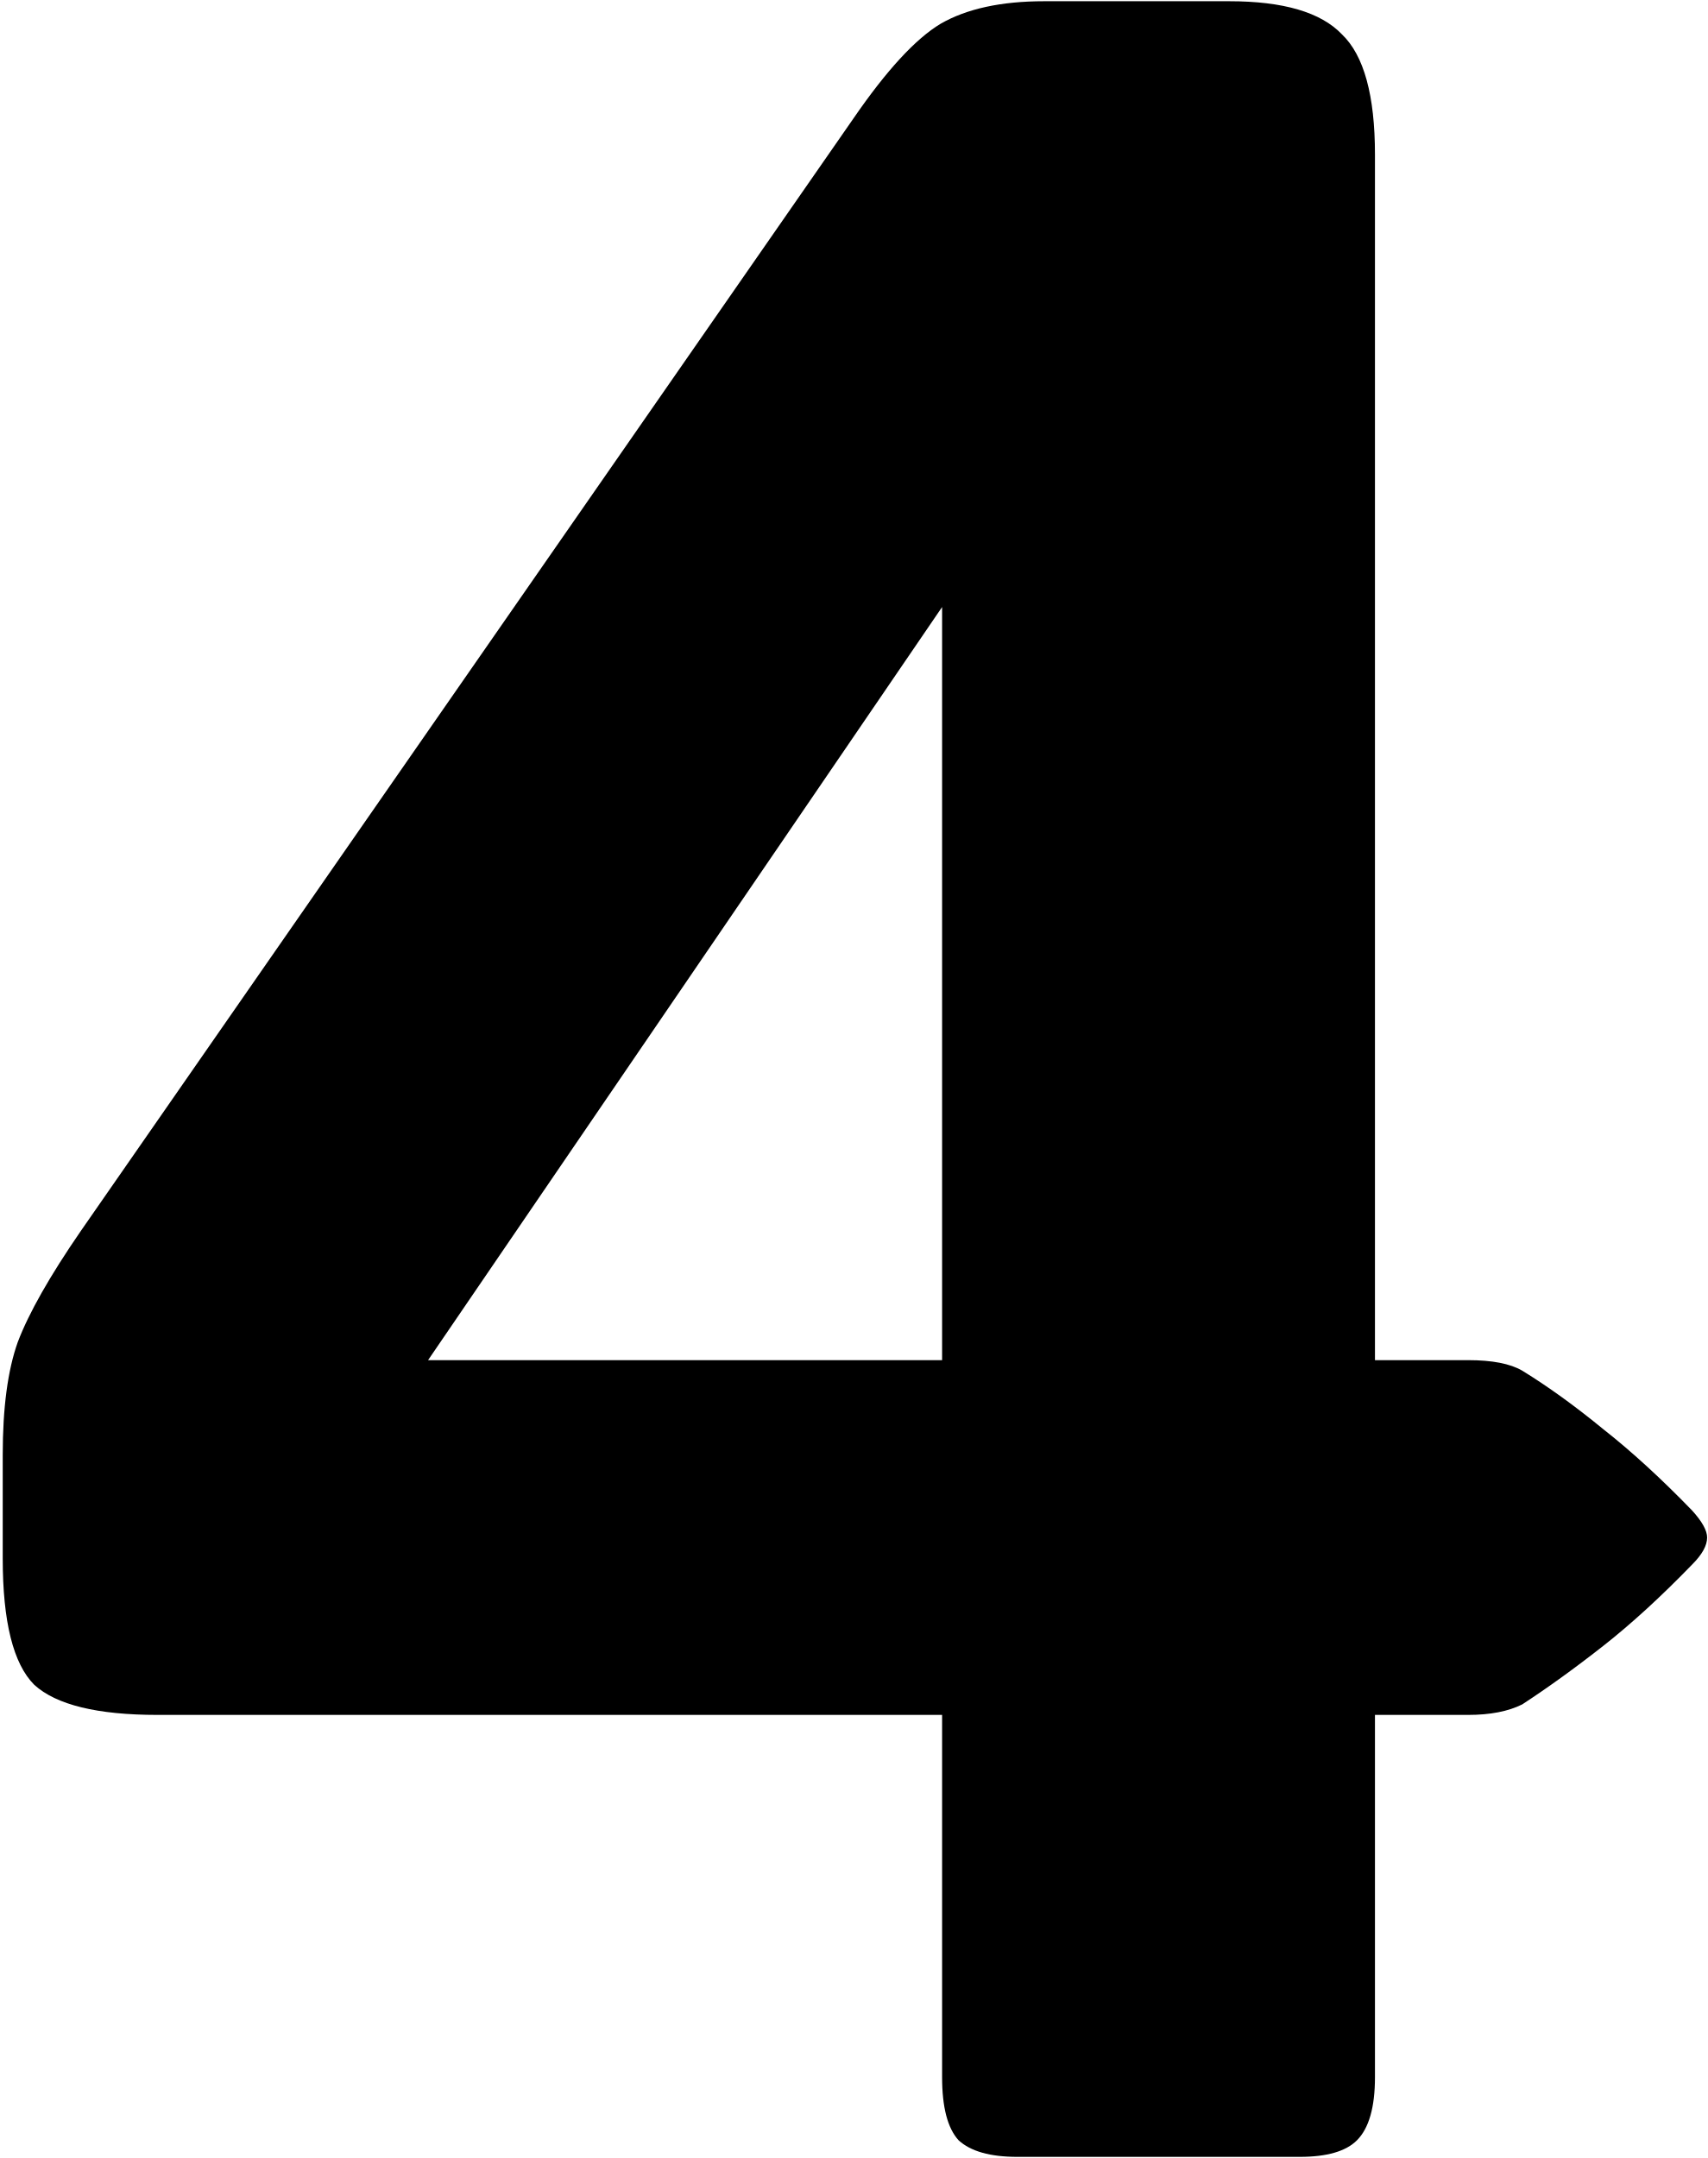
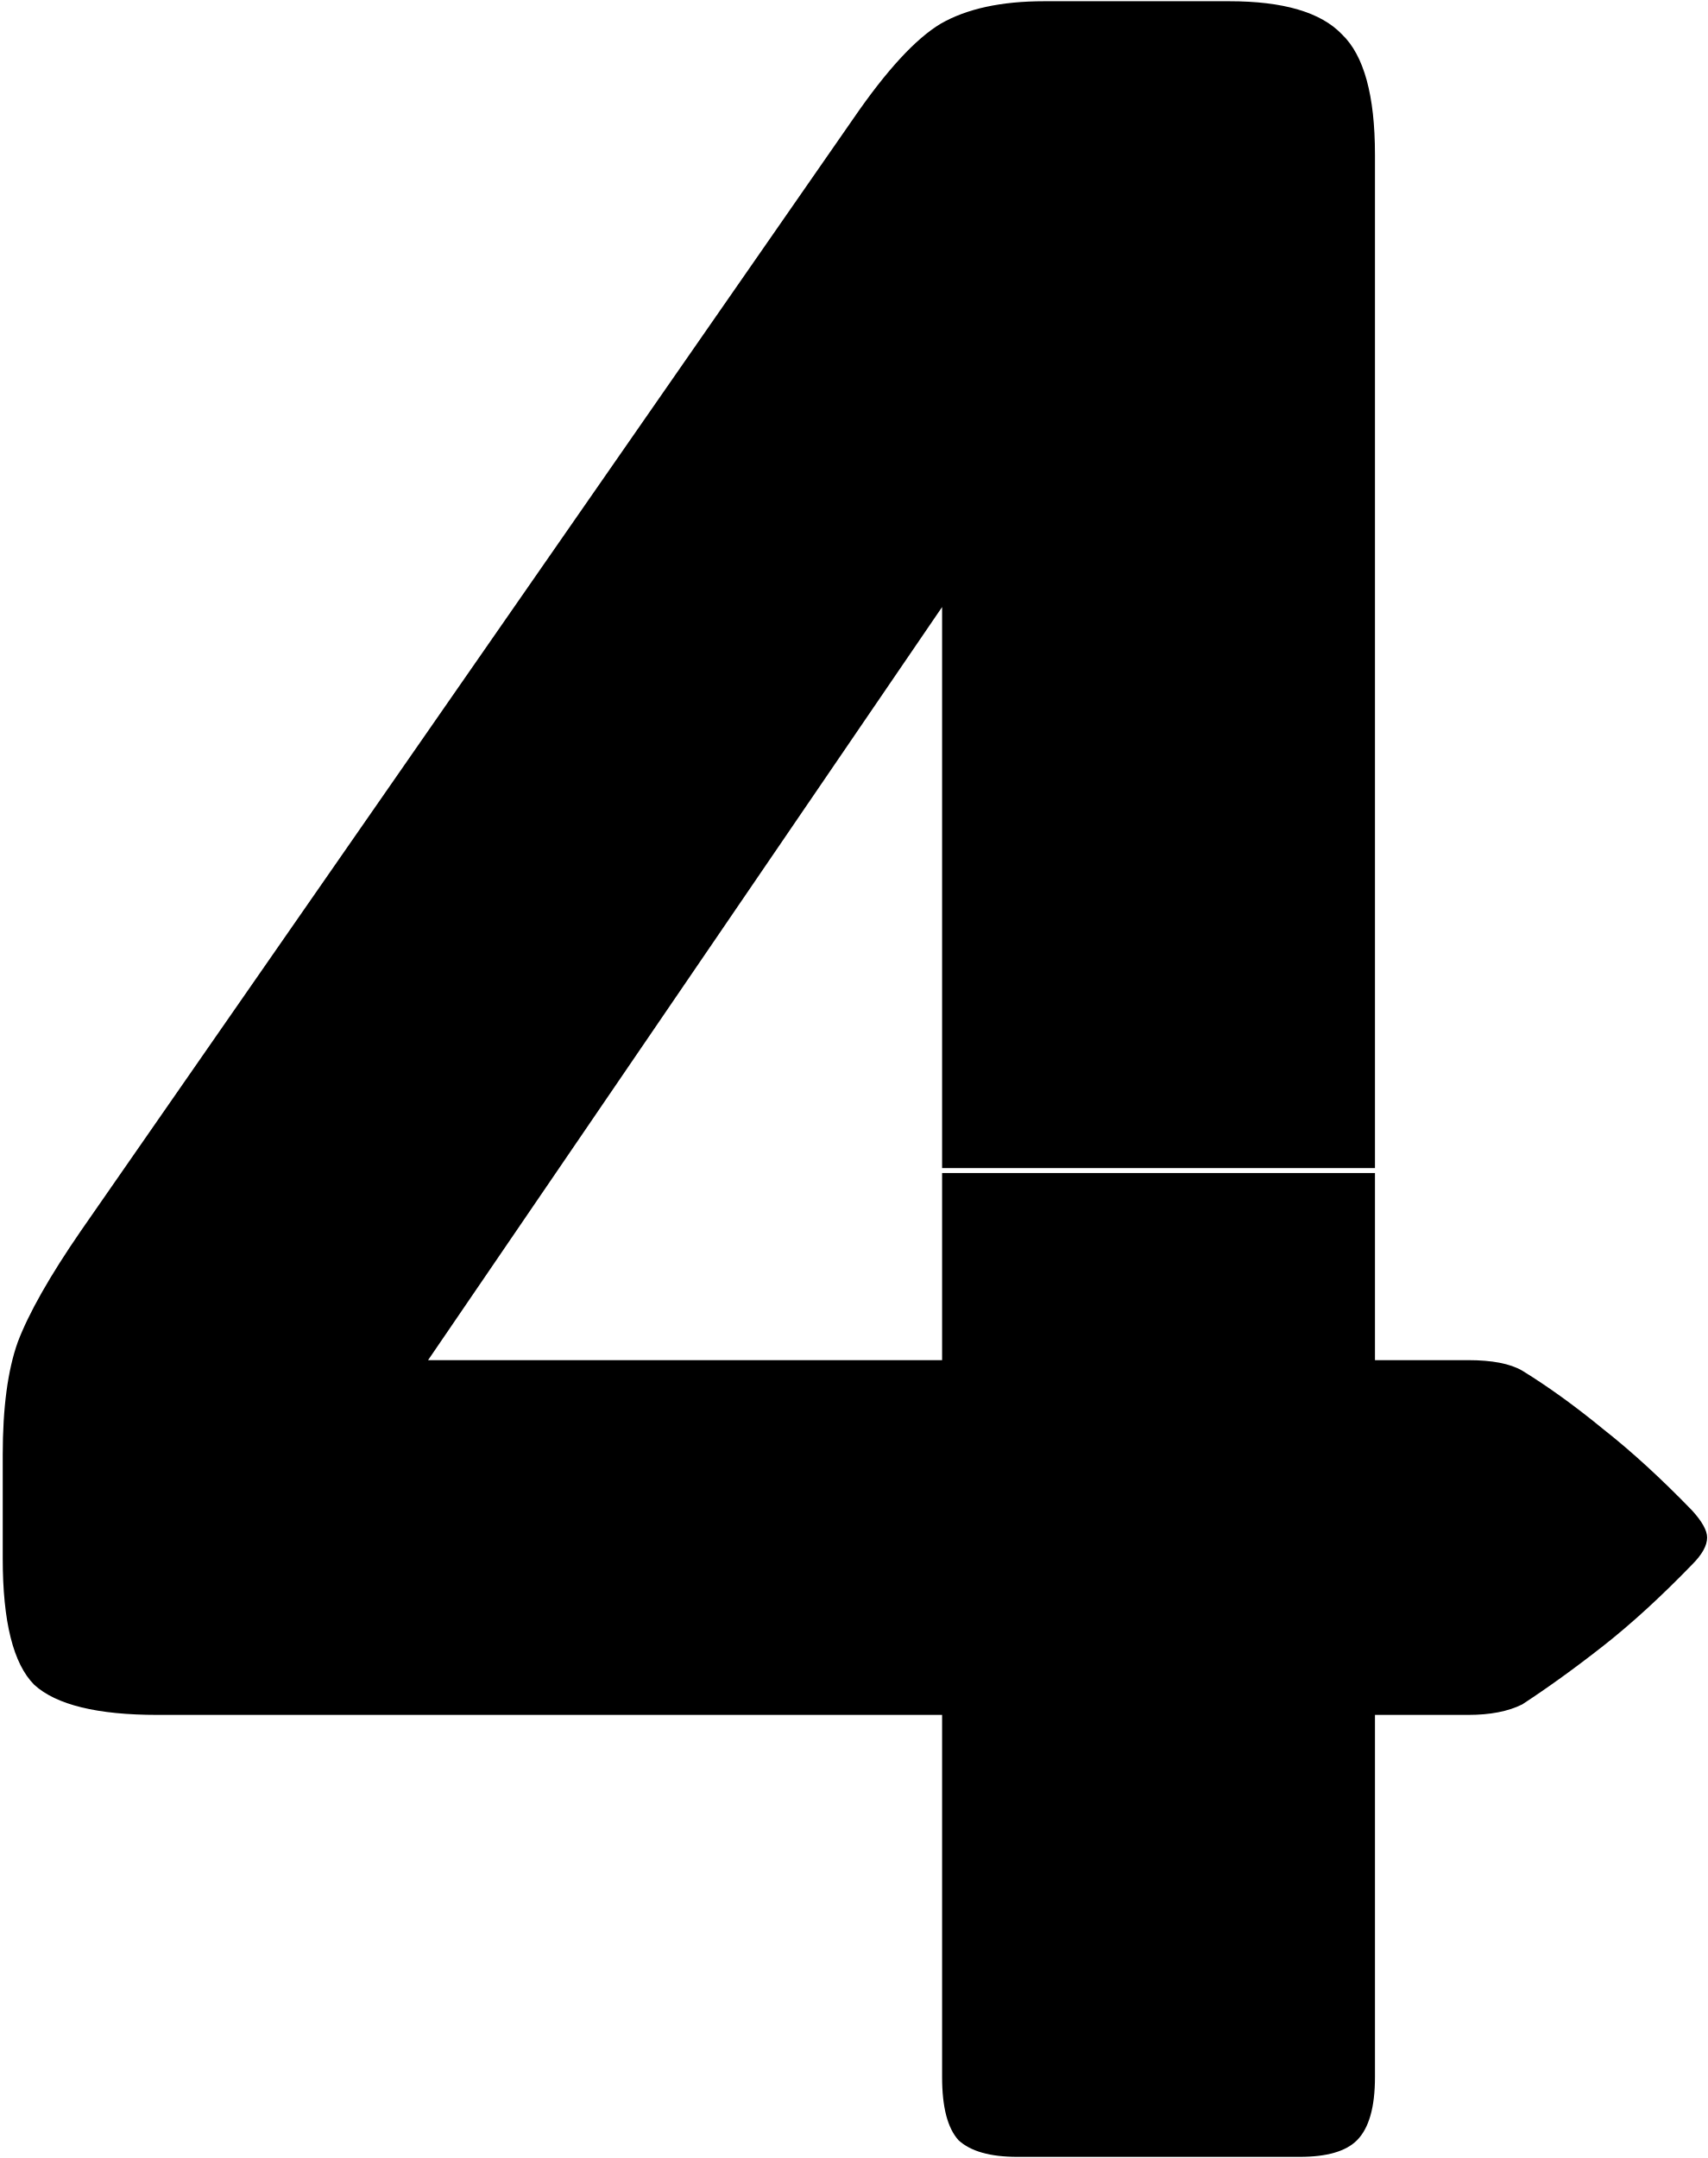
<svg xmlns="http://www.w3.org/2000/svg" width="345" height="436" viewBox="0 0 345 436" fill="none">
-   <path d="M277.84 419.673C277.84 425.747 276.625 429.999 274.195 432.429C271.968 434.656 268.121 435.77 262.654 435.77H205.557C200.09 435.77 196.142 434.656 193.712 432.429C191.485 429.999 190.371 425.747 190.371 419.673V346.478H31.834C19.685 346.478 11.384 344.454 6.929 340.404C2.677 336.152 0.551 327.648 0.551 314.892V293.936C0.551 284.42 1.564 276.827 3.589 271.158C5.816 265.286 10.068 257.795 16.344 248.683L172.452 23.937C179.134 14.218 185.006 7.84 190.067 4.803C195.332 1.766 202.317 0.247 211.023 0.247H248.38C259.314 0.247 266.906 2.475 271.158 6.929C275.613 11.181 277.84 19.28 277.84 31.226V274.803H296.67C301.529 274.803 305.174 275.511 307.604 276.929C312.868 280.168 318.335 284.116 324.004 288.773C329.673 293.228 335.646 298.695 341.923 305.174C343.948 307.401 344.96 309.223 344.96 310.641C344.96 312.26 343.948 314.083 341.923 316.107C335.646 322.586 329.673 328.053 324.004 332.508C318.335 336.962 312.868 340.91 307.604 344.352C304.769 345.77 301.125 346.478 296.67 346.478H277.84V419.673ZM86.502 274.803H190.371V122.643L86.502 274.803Z" fill="black" />
+   <path fill-rule="evenodd" clip-rule="evenodd" d="M274.195 432.429C276.625 429.999 277.84 425.747 277.84 419.673V346.478H296.67C301.125 346.478 304.769 345.77 307.604 344.353C312.868 340.91 318.335 336.962 324.004 332.508C329.673 328.053 335.646 322.587 341.923 316.107C343.948 314.083 344.96 312.26 344.96 310.641C344.96 309.223 343.948 307.401 341.923 305.174C335.646 298.695 329.673 293.228 324.004 288.773C318.335 284.116 312.868 280.168 307.604 276.929C305.174 275.511 301.529 274.803 296.67 274.803H277.84V237H190.371V274.803H86.502L190.371 122.643V236H277.84V31.226C277.84 19.28 275.613 11.181 271.158 6.929C266.906 2.475 259.314 0.247 248.38 0.247H211.023C202.317 0.247 195.332 1.766 190.067 4.803C185.006 7.84 179.134 14.218 172.452 23.937L16.344 248.683C10.068 257.795 5.816 265.286 3.589 271.158C1.564 276.827 0.551 284.42 0.551 293.936V314.892C0.551 327.648 2.677 336.152 6.929 340.404C11.384 344.454 19.685 346.478 31.834 346.478H190.371V419.673C190.371 425.747 191.485 429.999 193.712 432.429C196.142 434.656 200.09 435.77 205.557 435.77H262.654C268.121 435.77 271.968 434.656 274.195 432.429Z" fill="black" />
</svg>
